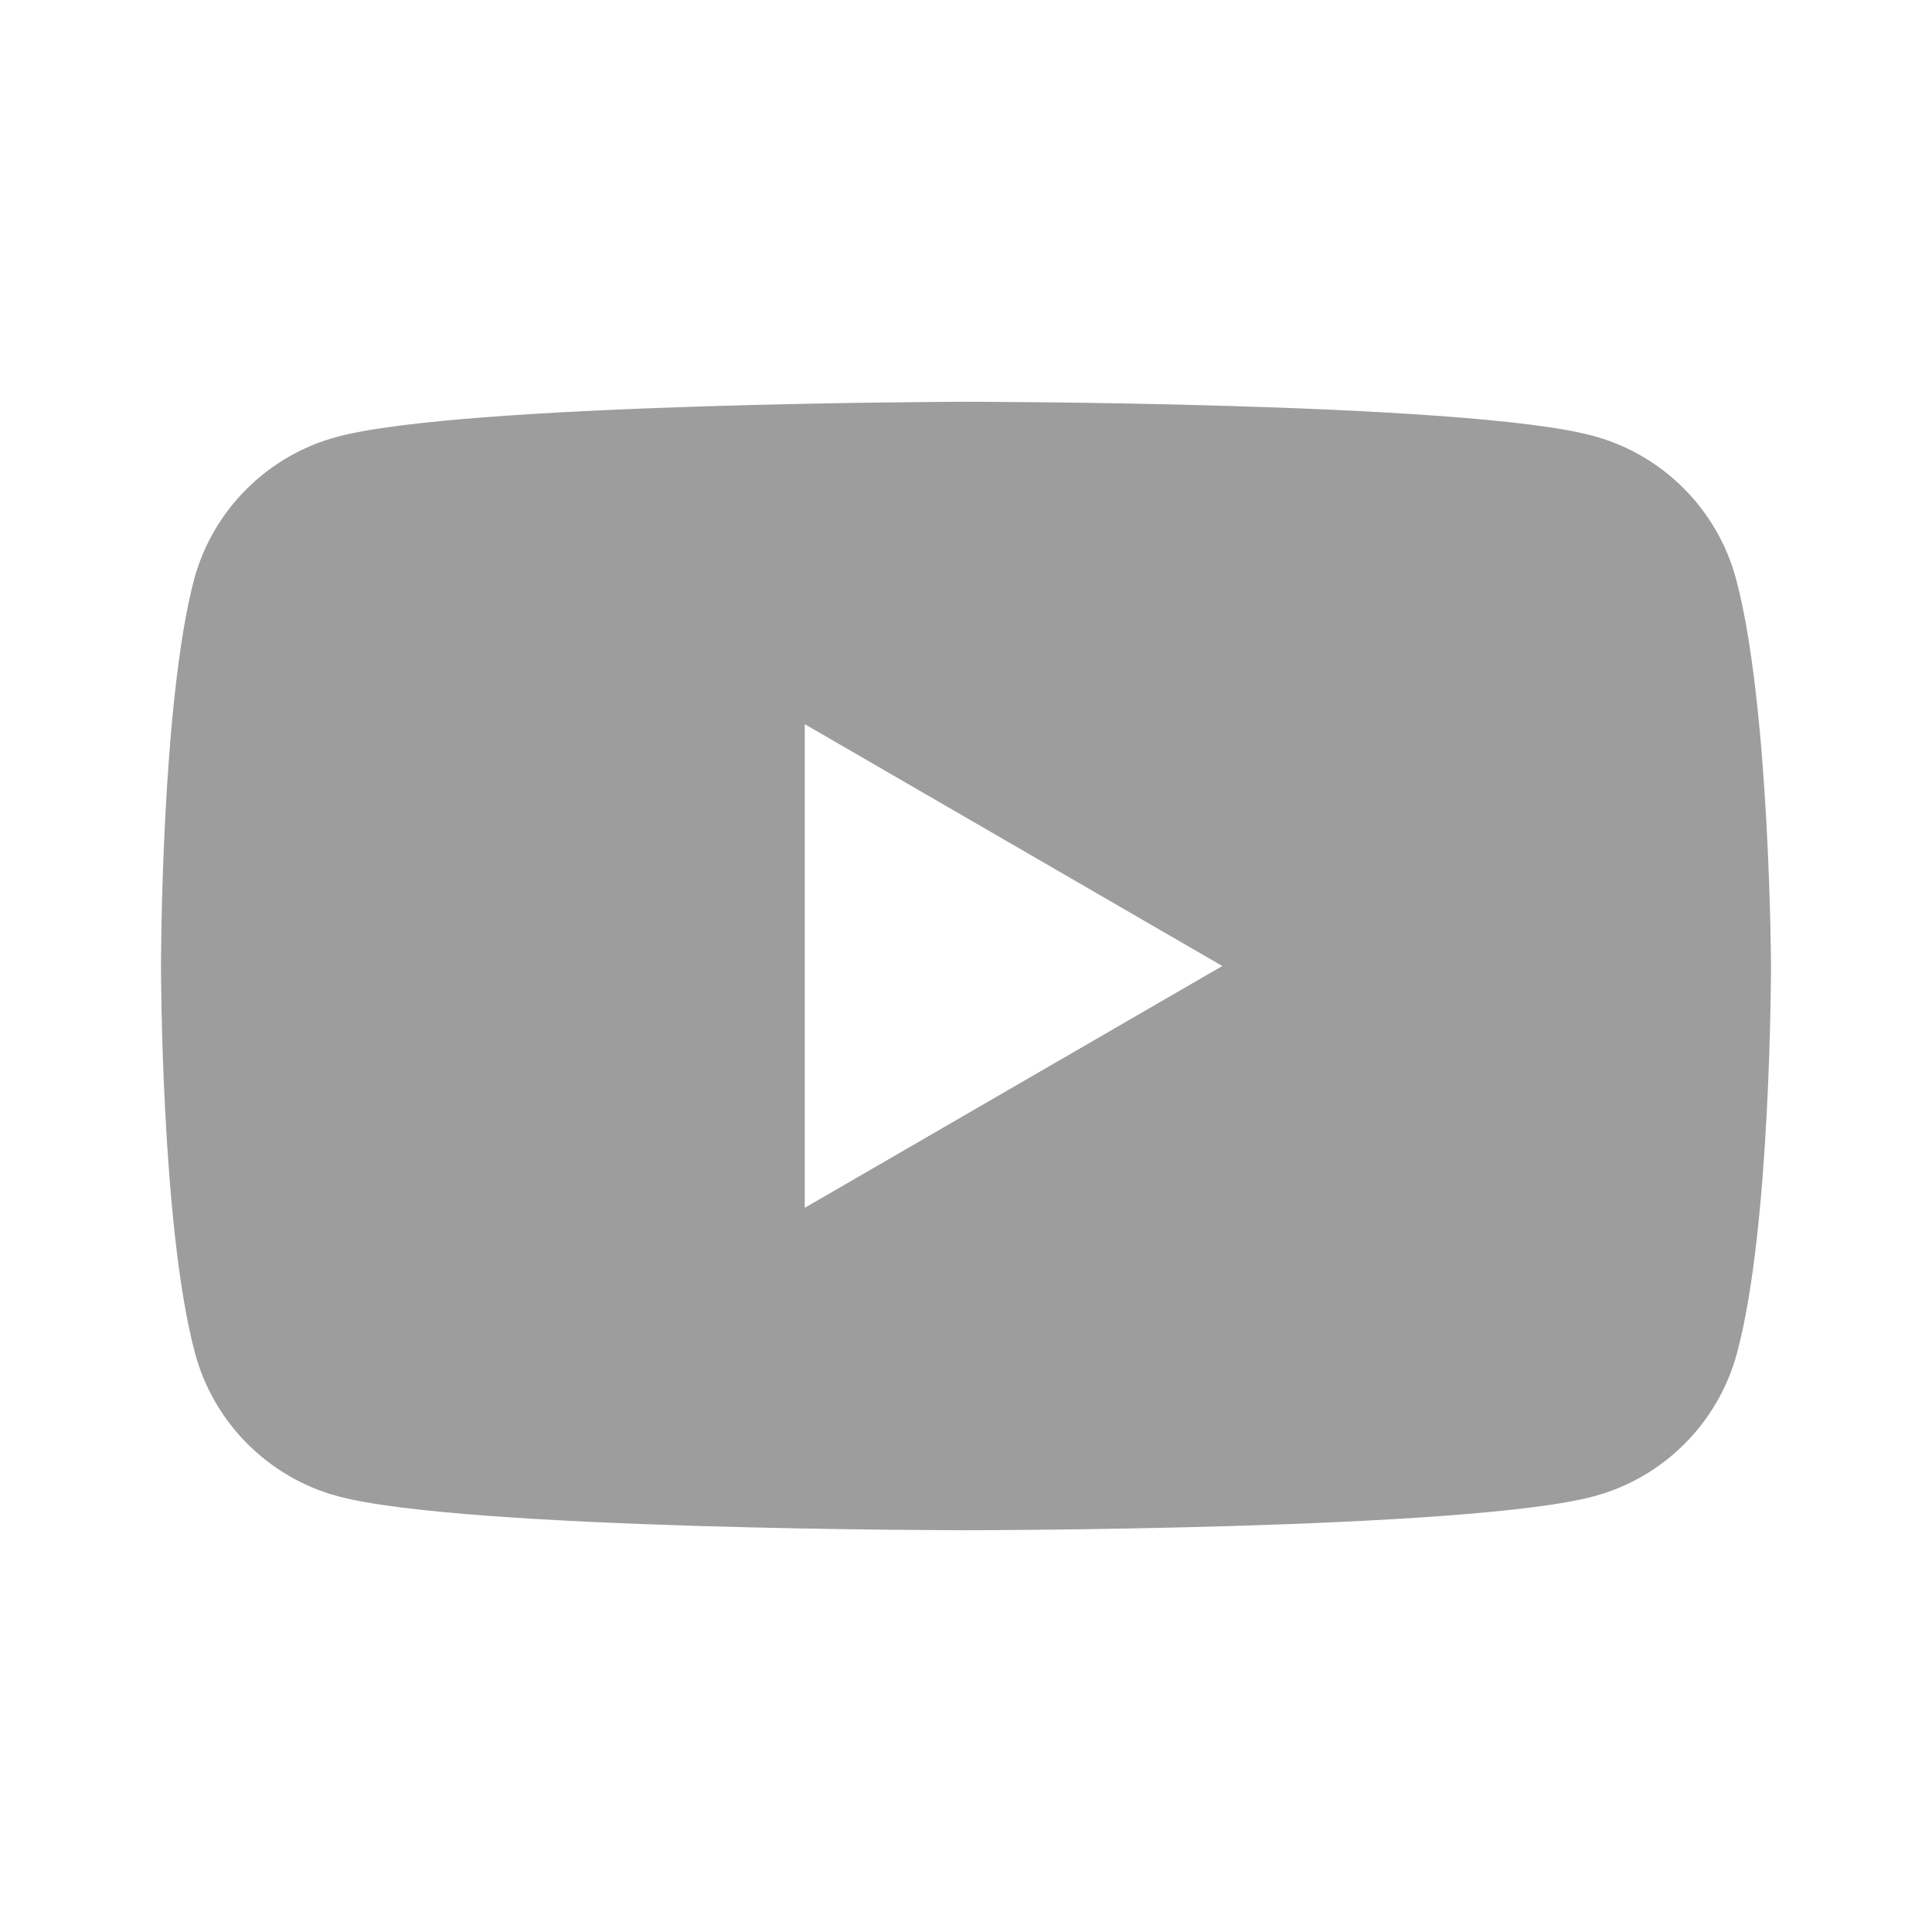
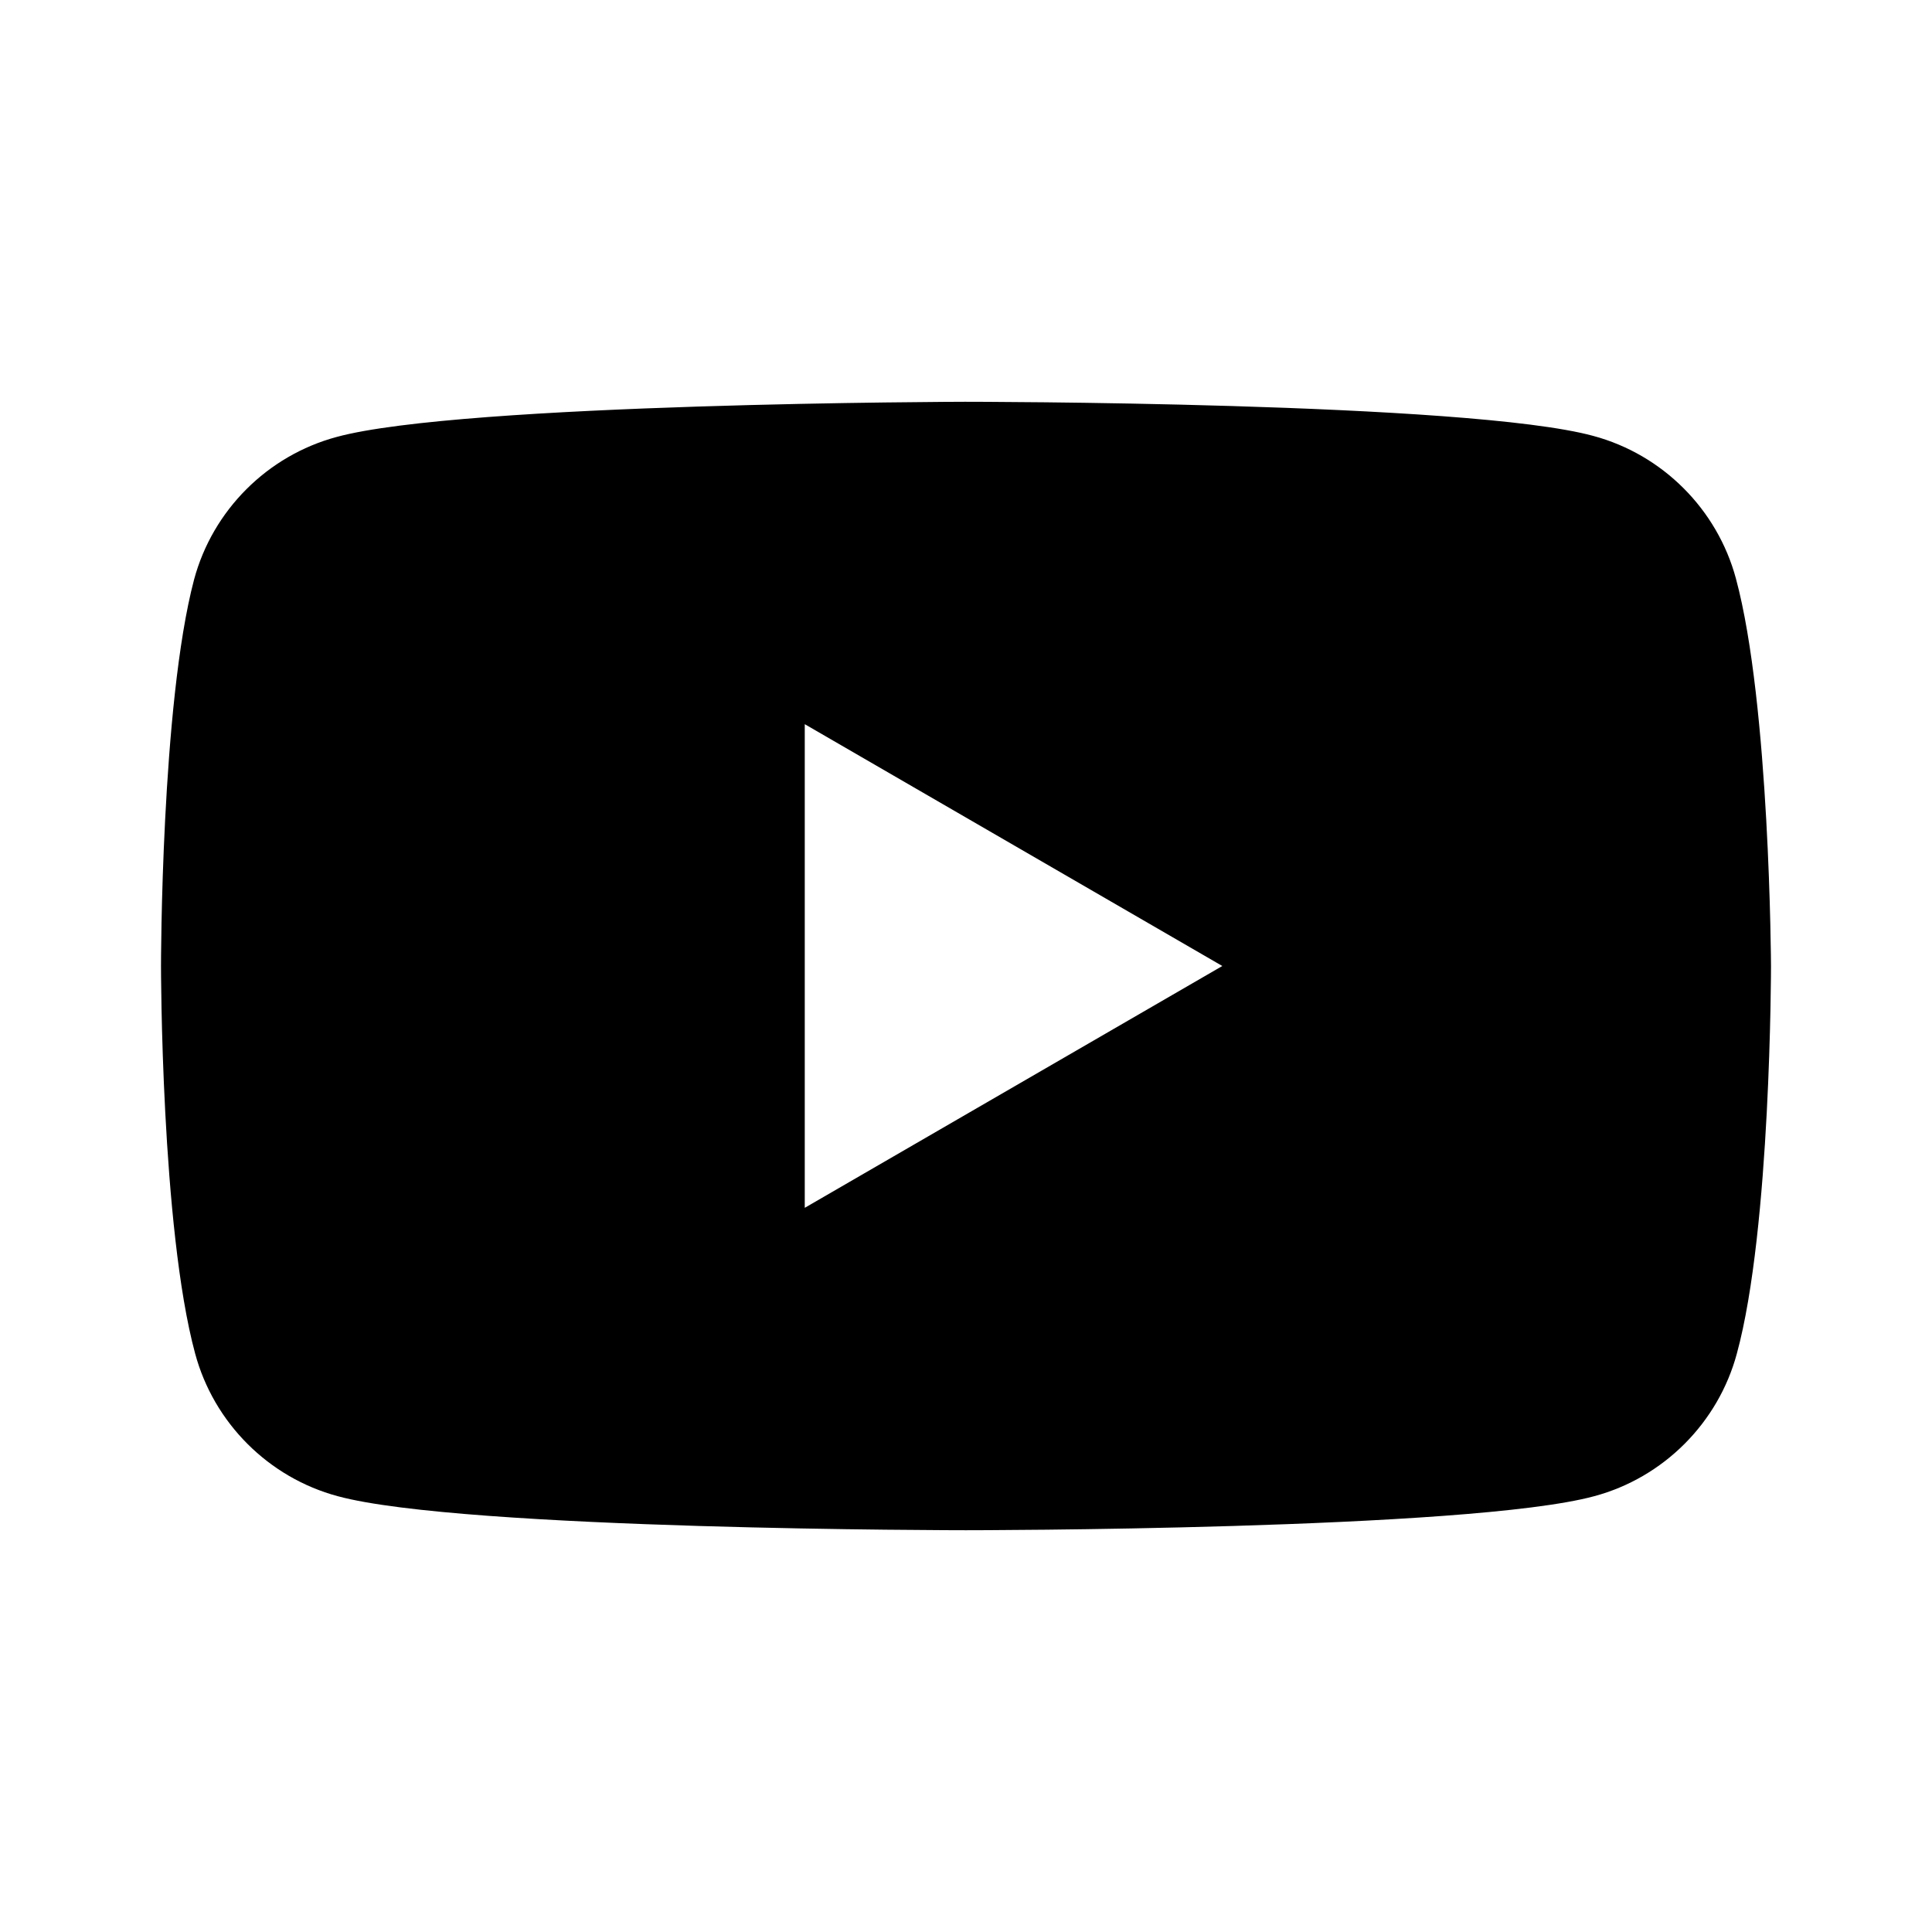
<svg xmlns="http://www.w3.org/2000/svg" width="24" height="24" viewBox="0 0 24 24" fill="none">
-   <path fill-rule="evenodd" clip-rule="evenodd" d="M19.792 5.415C20.652 5.646 21.332 6.326 21.564 7.186C21.987 8.752 22 12 22 12C22 12 22 15.261 21.576 16.814C21.345 17.674 20.665 18.355 19.805 18.586C18.252 19.009 12 19.009 12 19.009C12 19.009 5.748 19.009 4.195 18.586C3.335 18.355 2.655 17.674 2.424 16.814C2 15.248 2 12 2 12C2 12 2 8.752 2.411 7.199C2.642 6.339 3.322 5.659 4.182 5.428C5.736 5.004 11.987 4.991 11.987 4.991C11.987 4.991 18.239 4.991 19.792 5.415ZM15.184 12L9.997 15.004V8.996L15.184 12Z" fill="#9C9D9C" />
+   <path fill-rule="evenodd" clip-rule="evenodd" d="M19.792 5.415C20.652 5.646 21.332 6.326 21.564 7.186C21.987 8.752 22 12 22 12C22 12 22 15.261 21.576 16.814C21.345 17.674 20.665 18.355 19.805 18.586C18.252 19.009 12 19.009 12 19.009C12 19.009 5.748 19.009 4.195 18.586C3.335 18.355 2.655 17.674 2.424 16.814C2 15.248 2 12 2 12C2 12 2 8.752 2.411 7.199C2.642 6.339 3.322 5.659 4.182 5.428C5.736 5.004 11.987 4.991 11.987 4.991C11.987 4.991 18.239 4.991 19.792 5.415ZM15.184 12L9.997 15.004V8.996L15.184 12Z" fill="currentColor" />
</svg>
